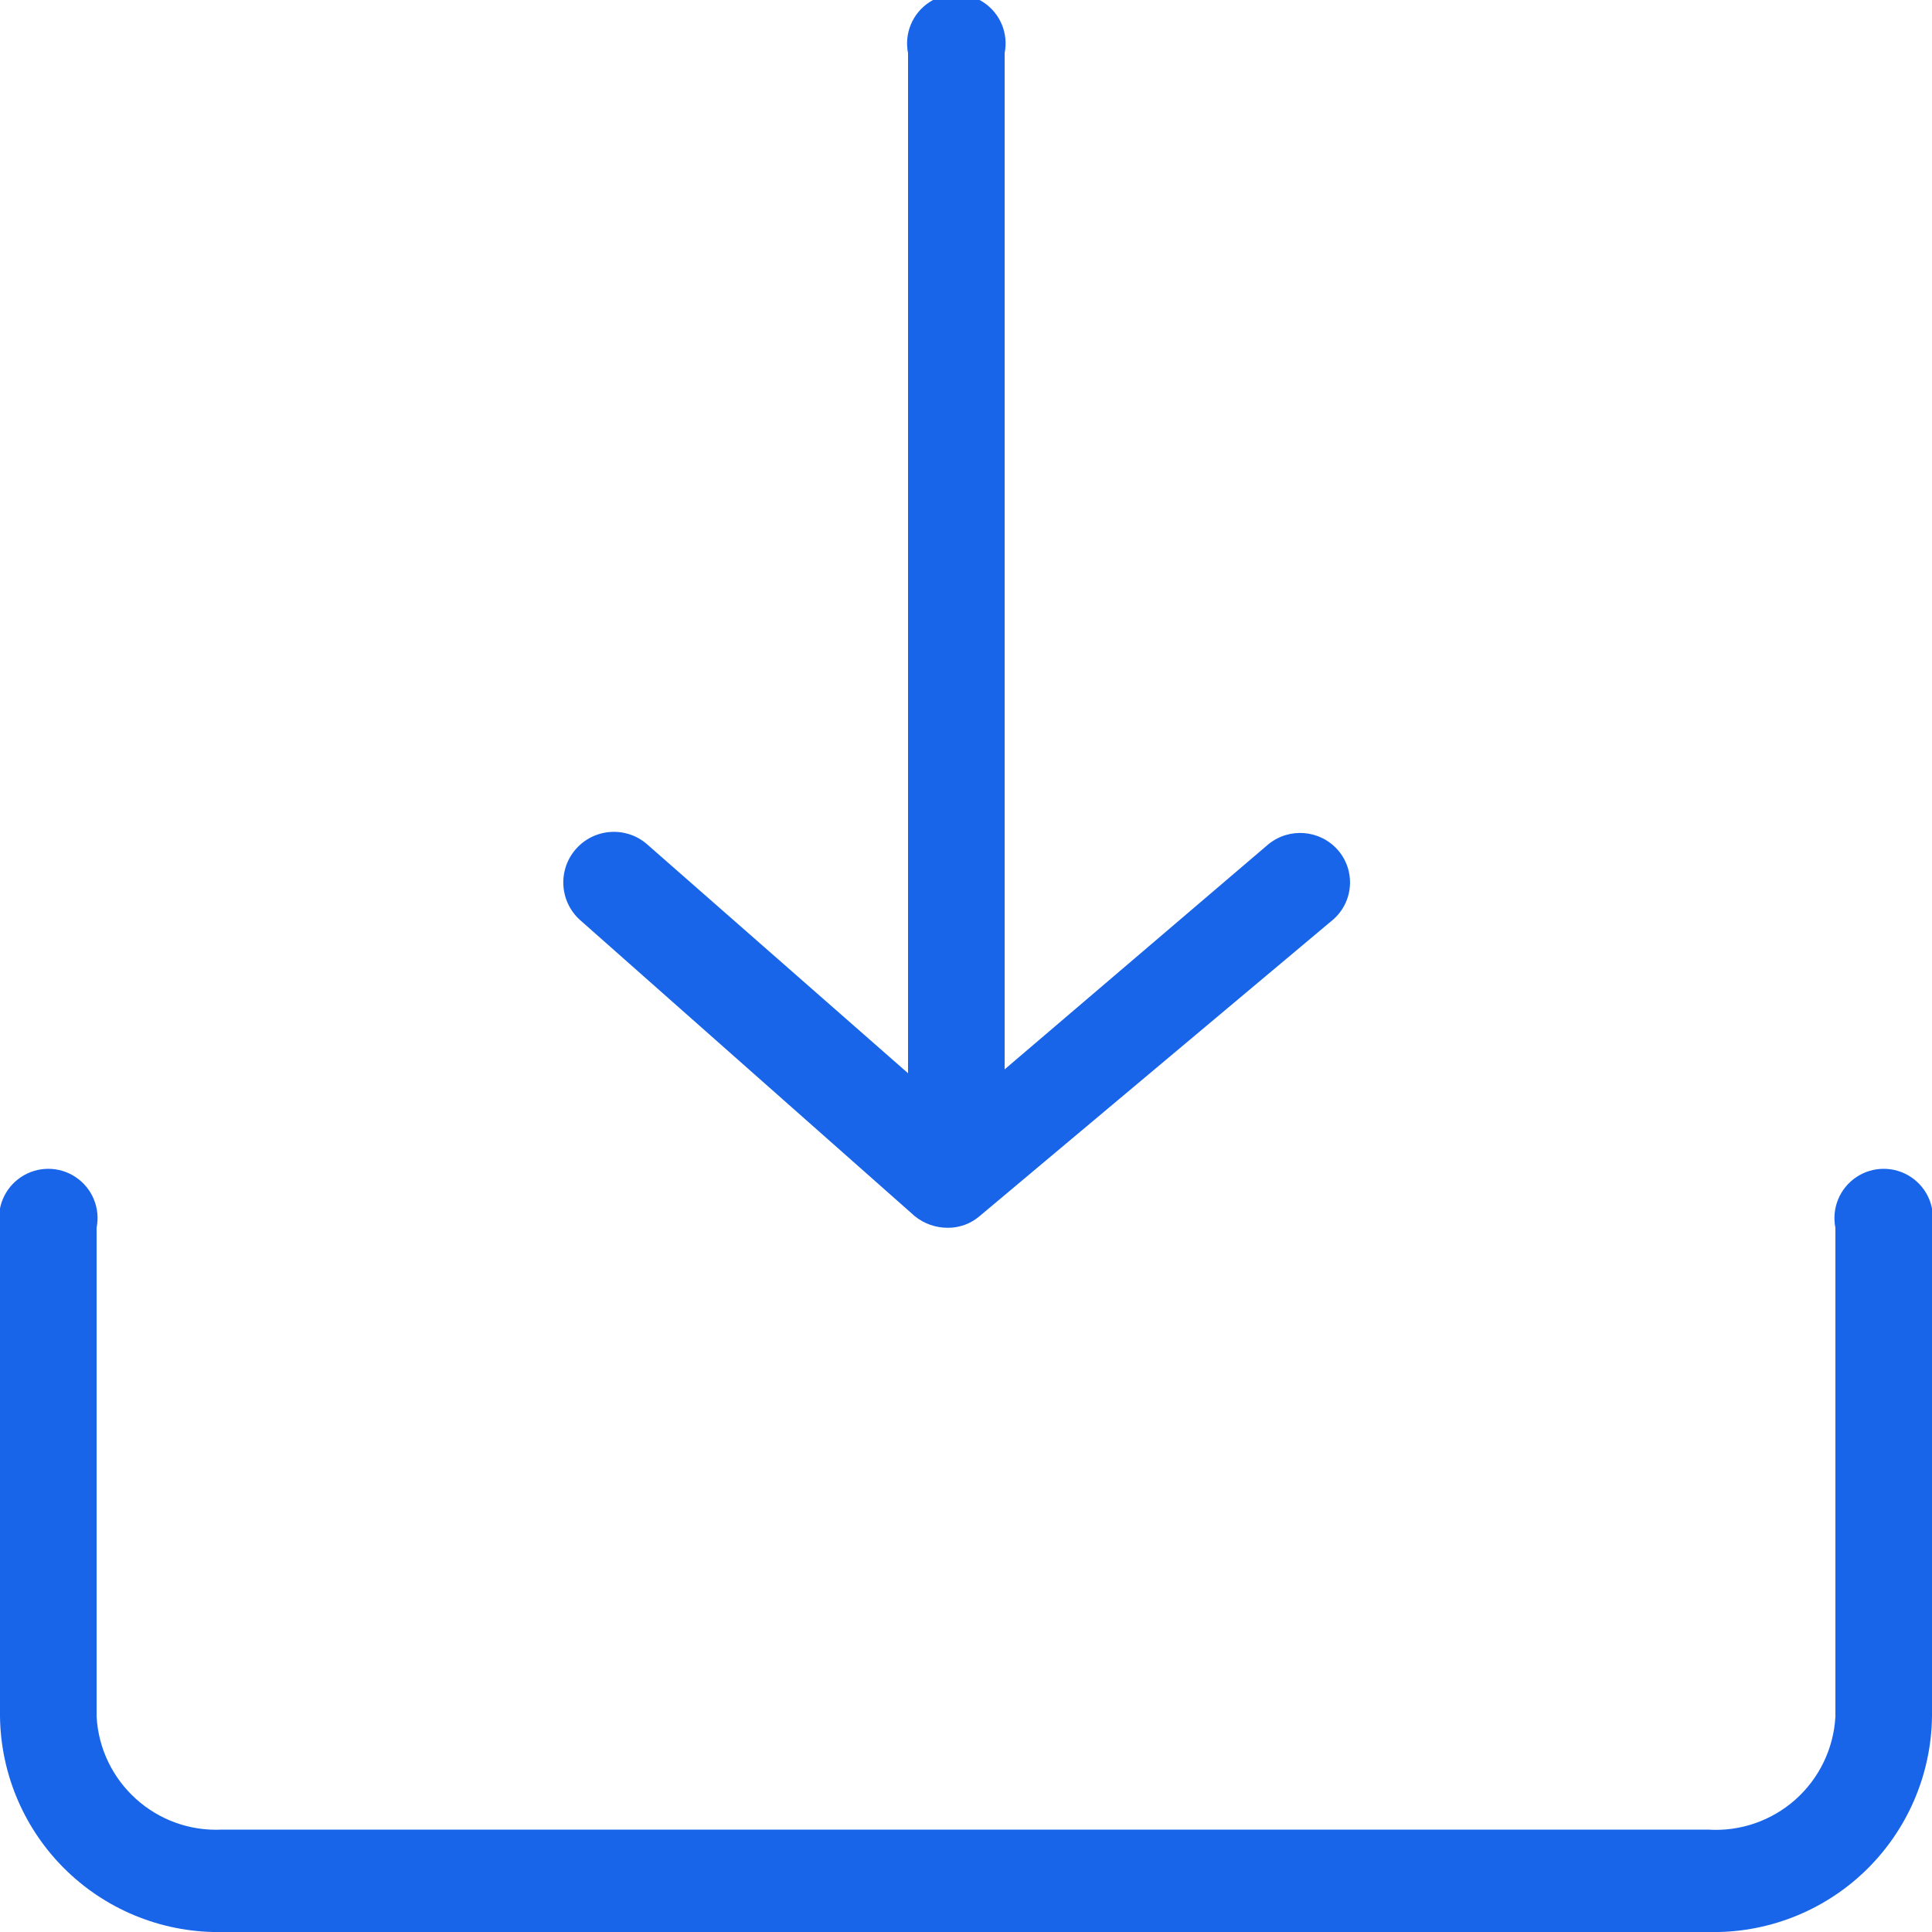
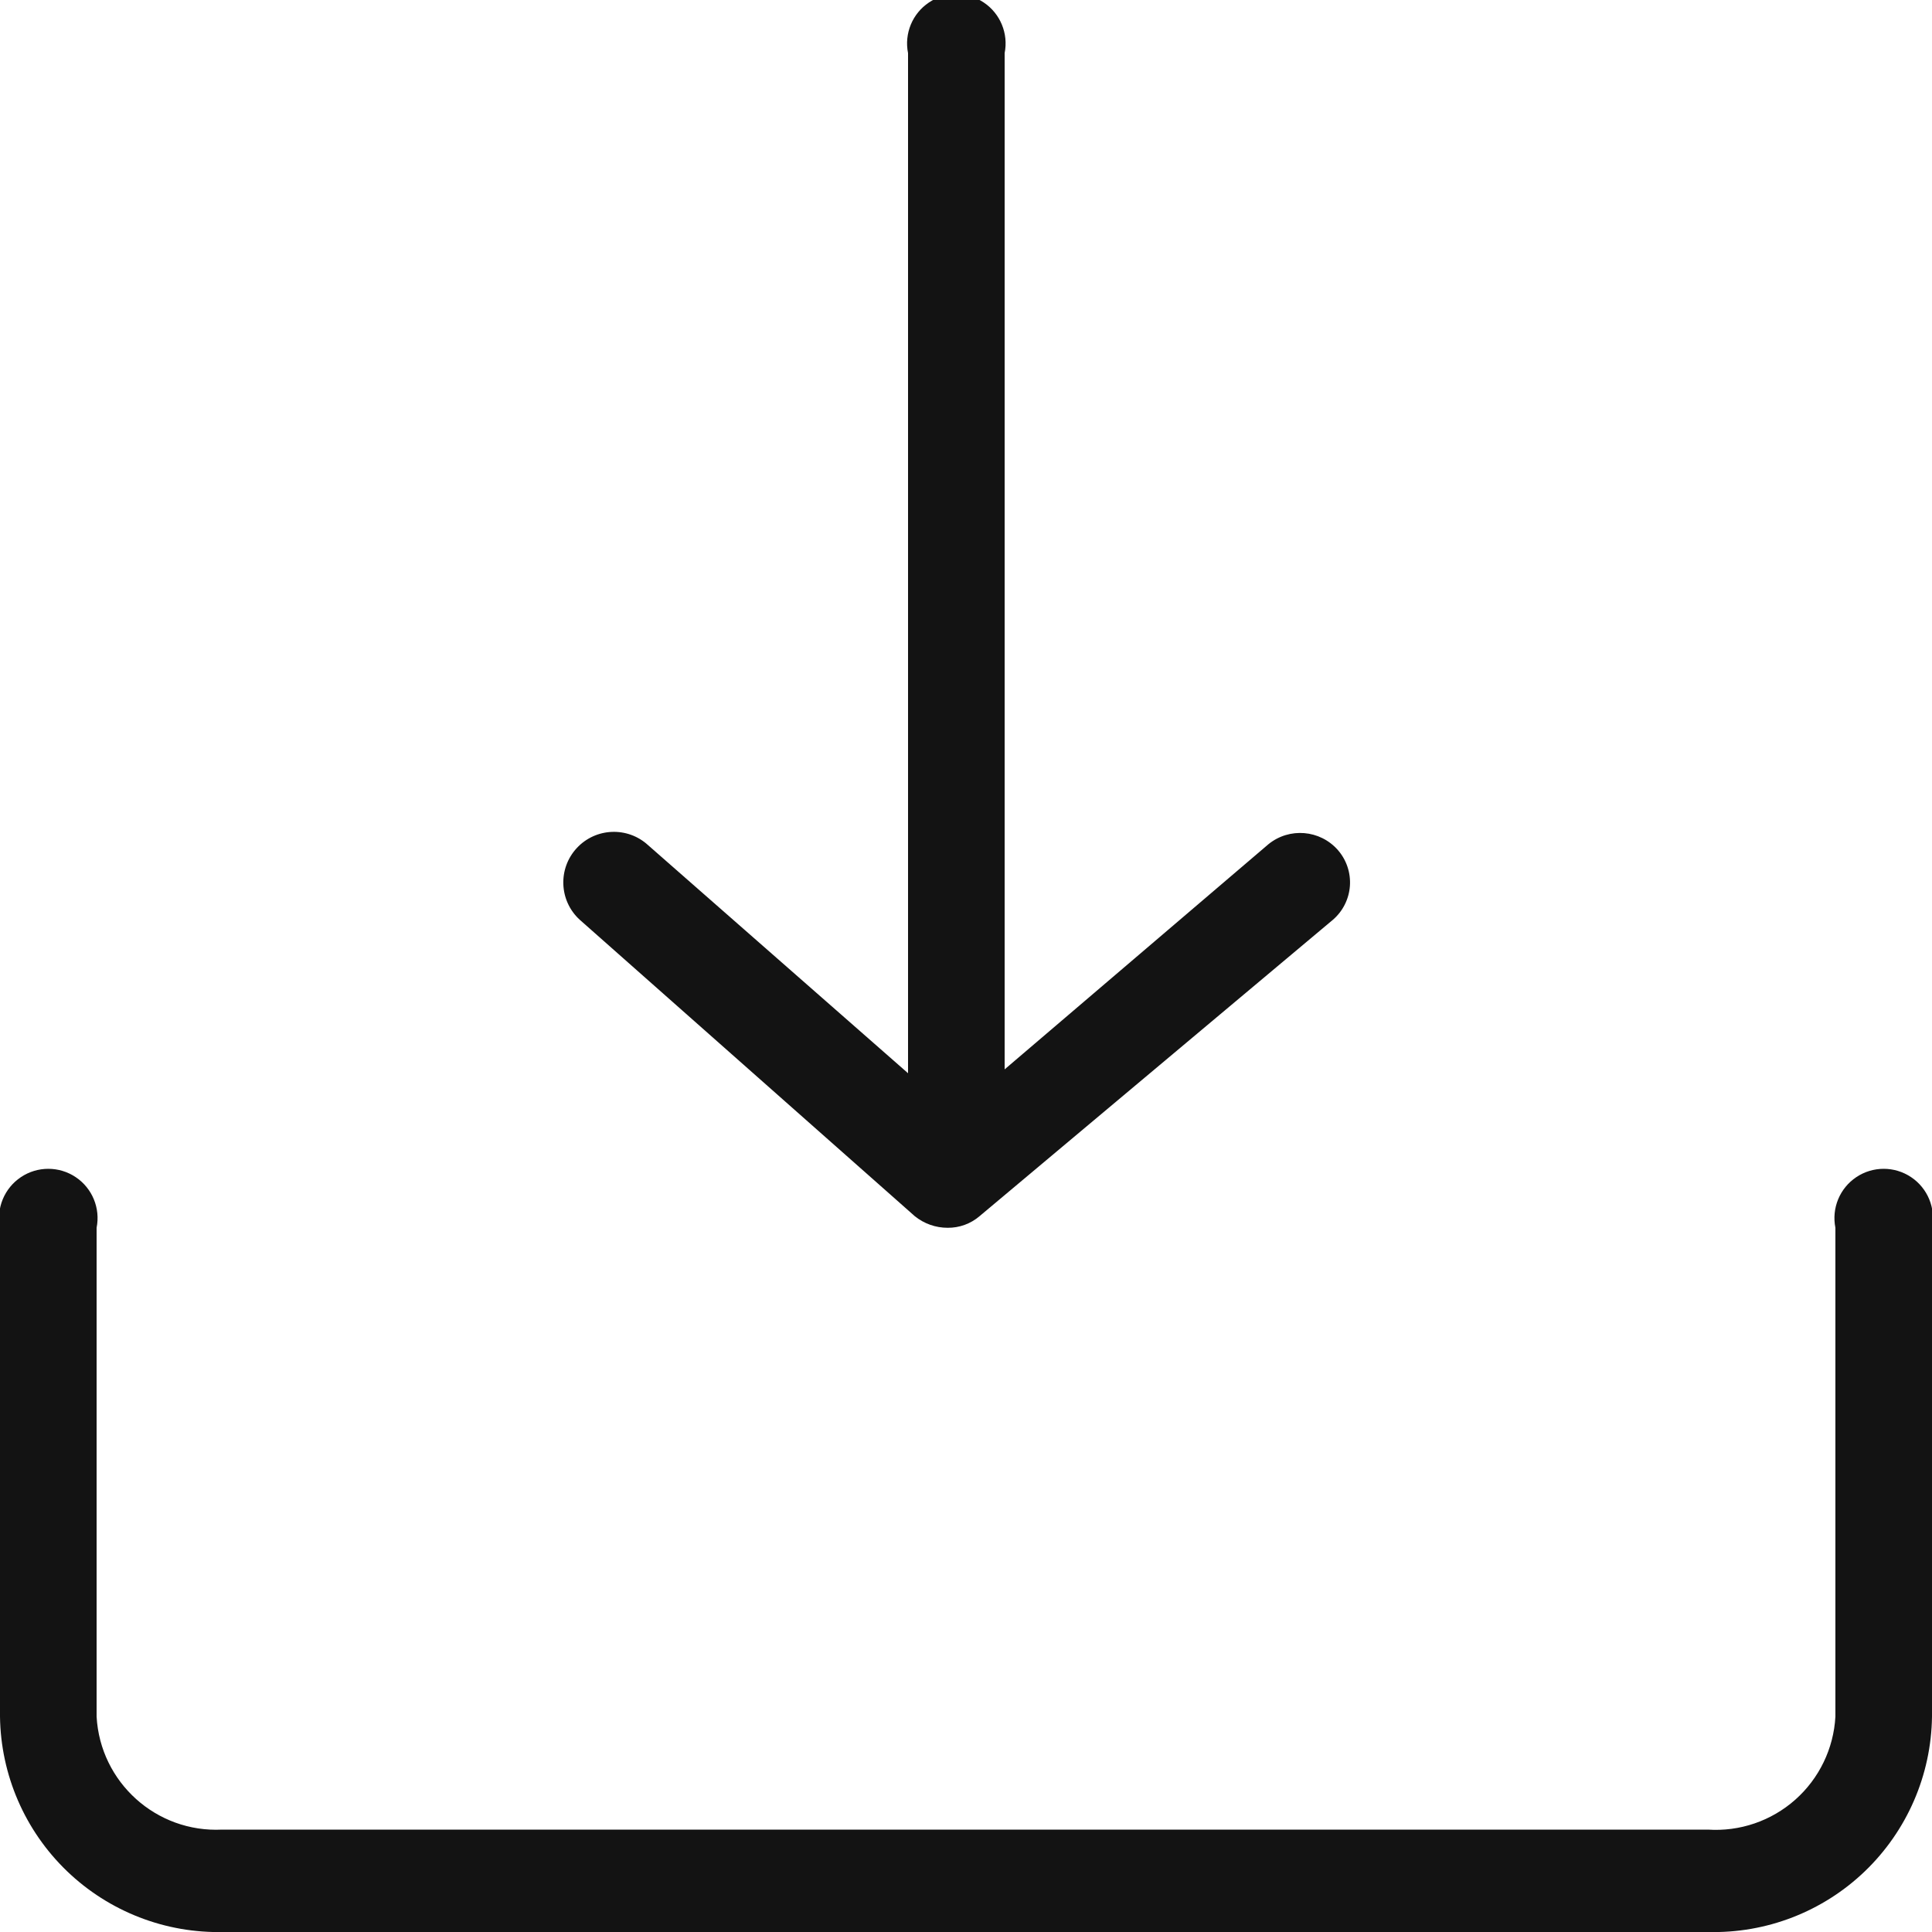
<svg xmlns="http://www.w3.org/2000/svg" width="20px" height="20px" viewBox="0 0 20 20">
  <defs>
-     <style>.cls-1{fill:#1965e9;}</style>
+     <style>.cls-1{fill:#131313;}</style>
  </defs>
  <path class="cls-1" d="M13.85,8.8a.52.52,0,0,0-.72-.06L10.4,11.07V.55a.51.51,0,1,0-1,0V11.11L6.71,8.75A.51.51,0,1,0,6,9.52l3.47,3.07a.54.54,0,0,0,.34.12.5.5,0,0,0,.33-.12L13.8,9.52A.51.51,0,0,0,13.85,8.8Z" />
  <path class="cls-1" d="M17.68,20H2.32A2.26,2.26,0,0,1,0,17.77V12.71a.51.51,0,1,1,1,0v5.06a1.24,1.24,0,0,0,1.3,1.17H17.68A1.24,1.24,0,0,0,19,17.77V12.71a.51.51,0,1,1,1,0v5.06A2.26,2.26,0,0,1,17.68,20Z" />
</svg>
